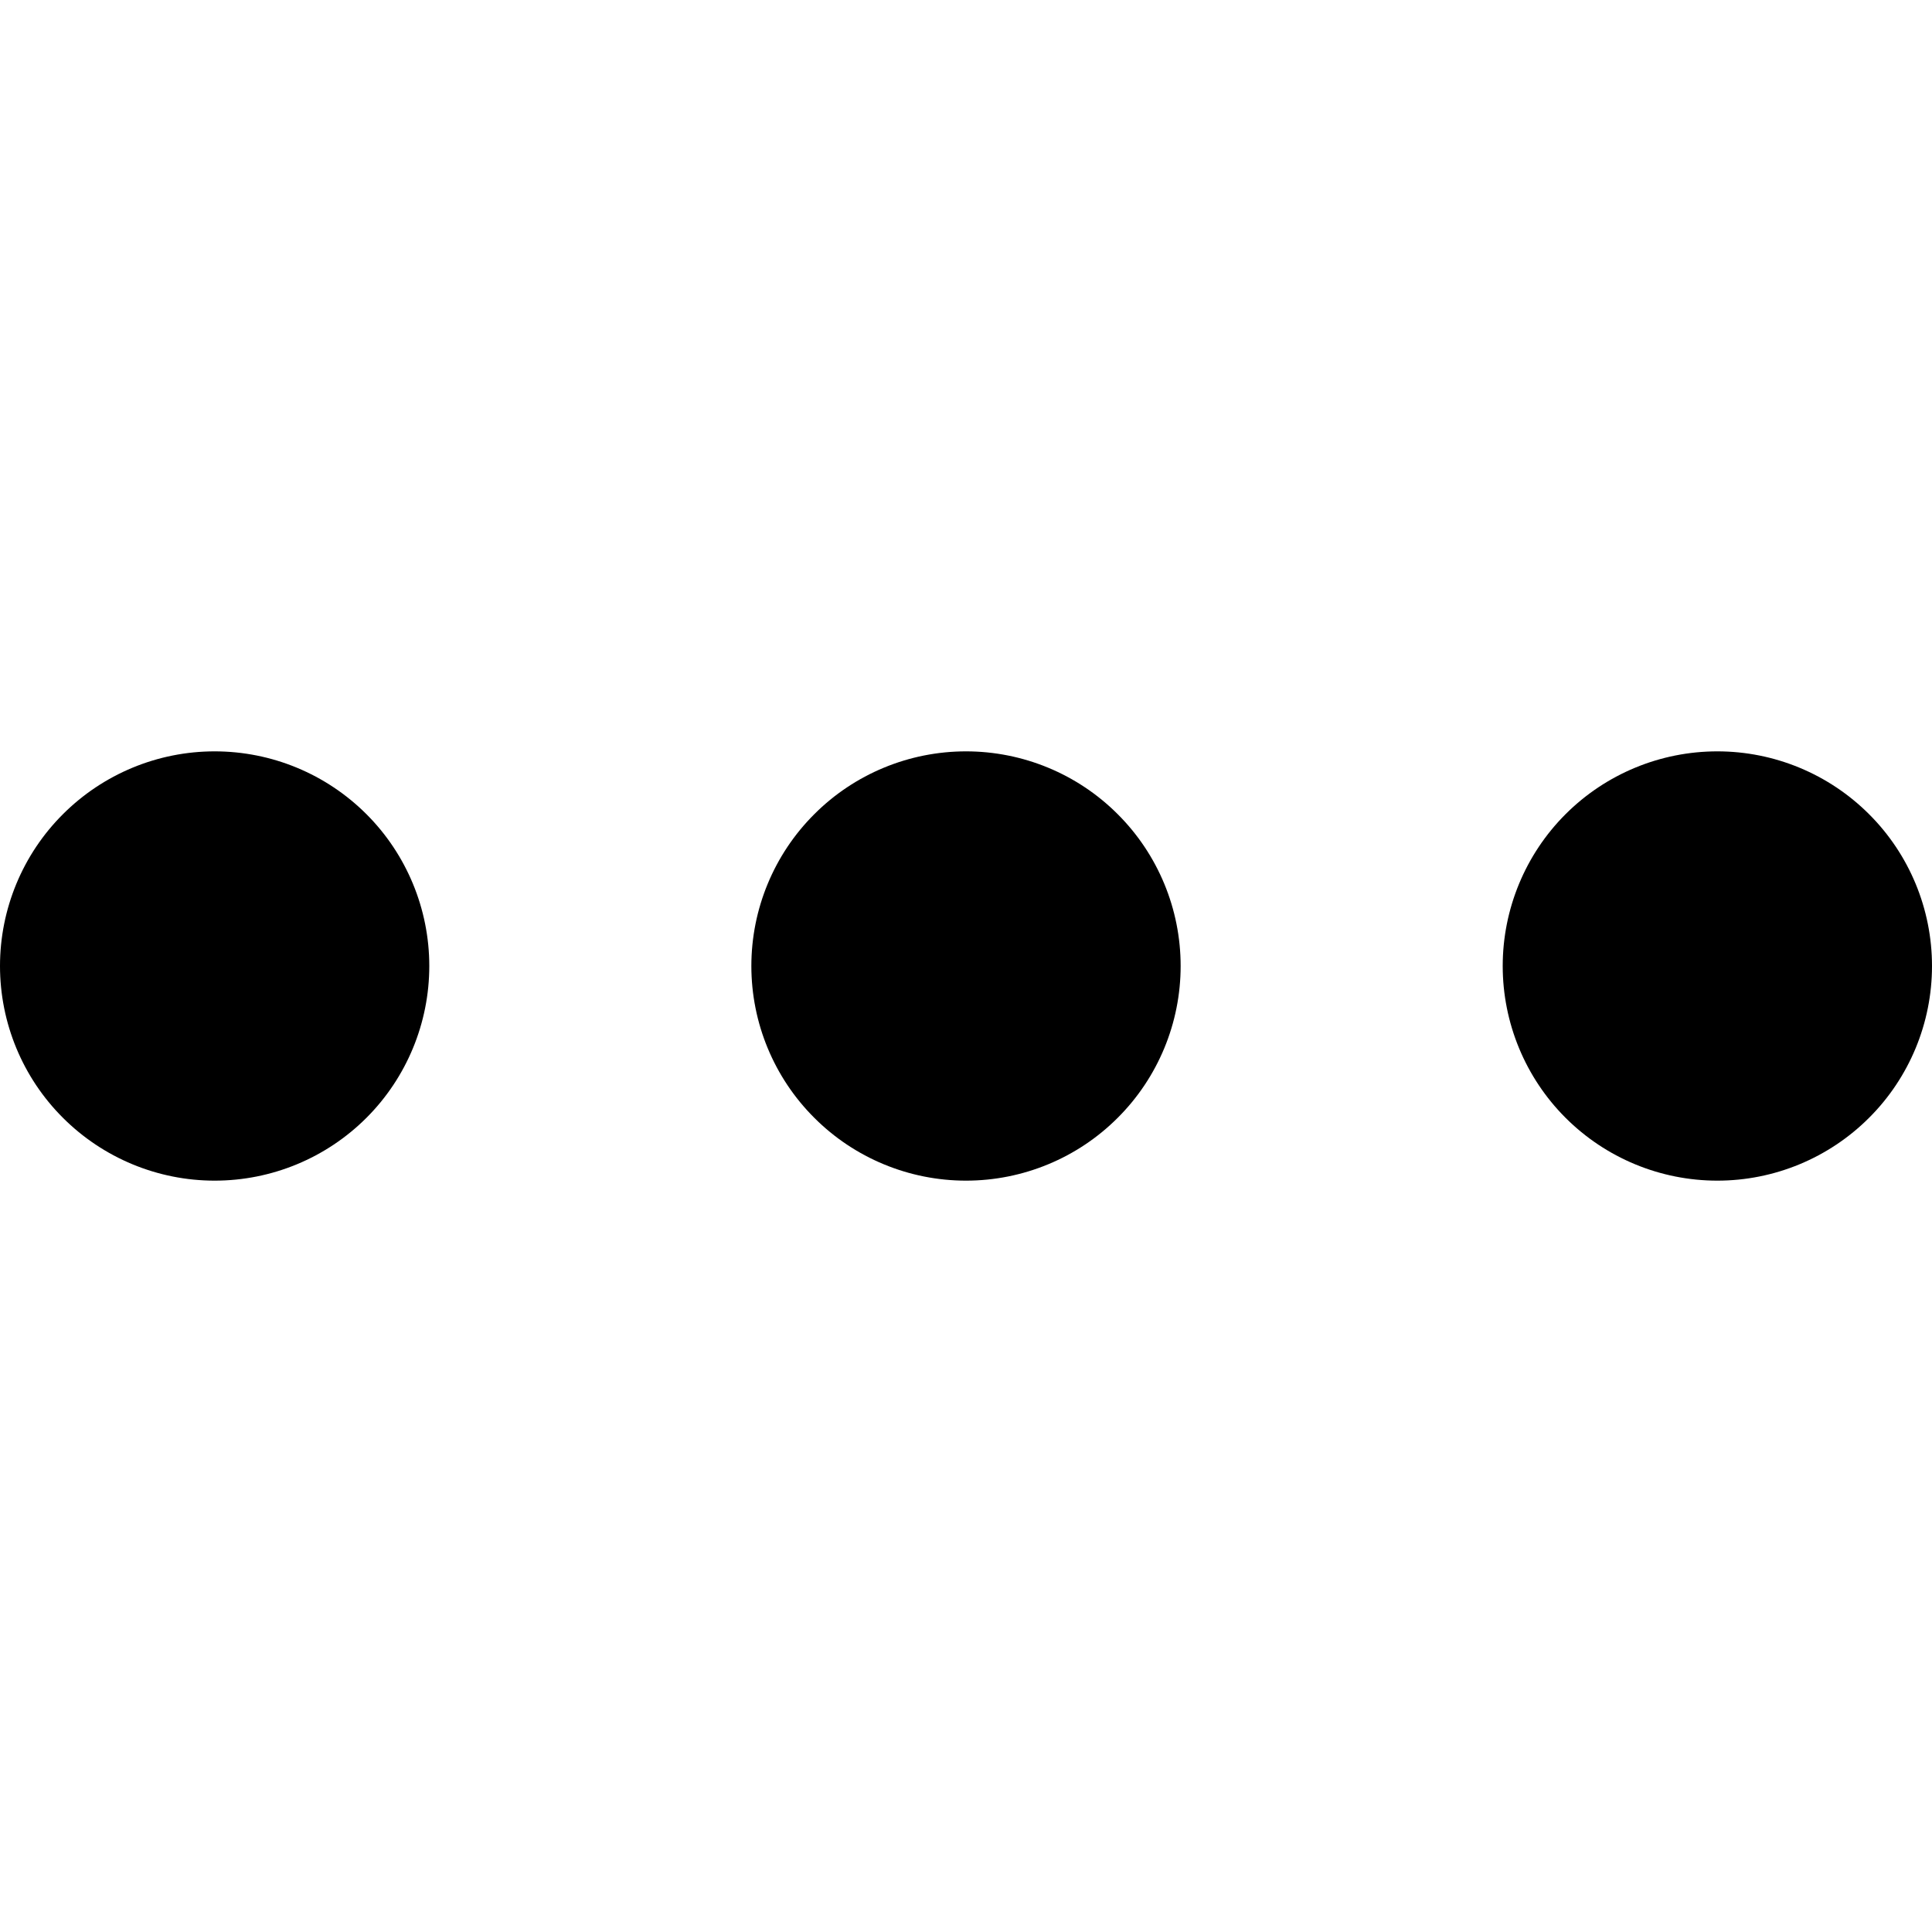
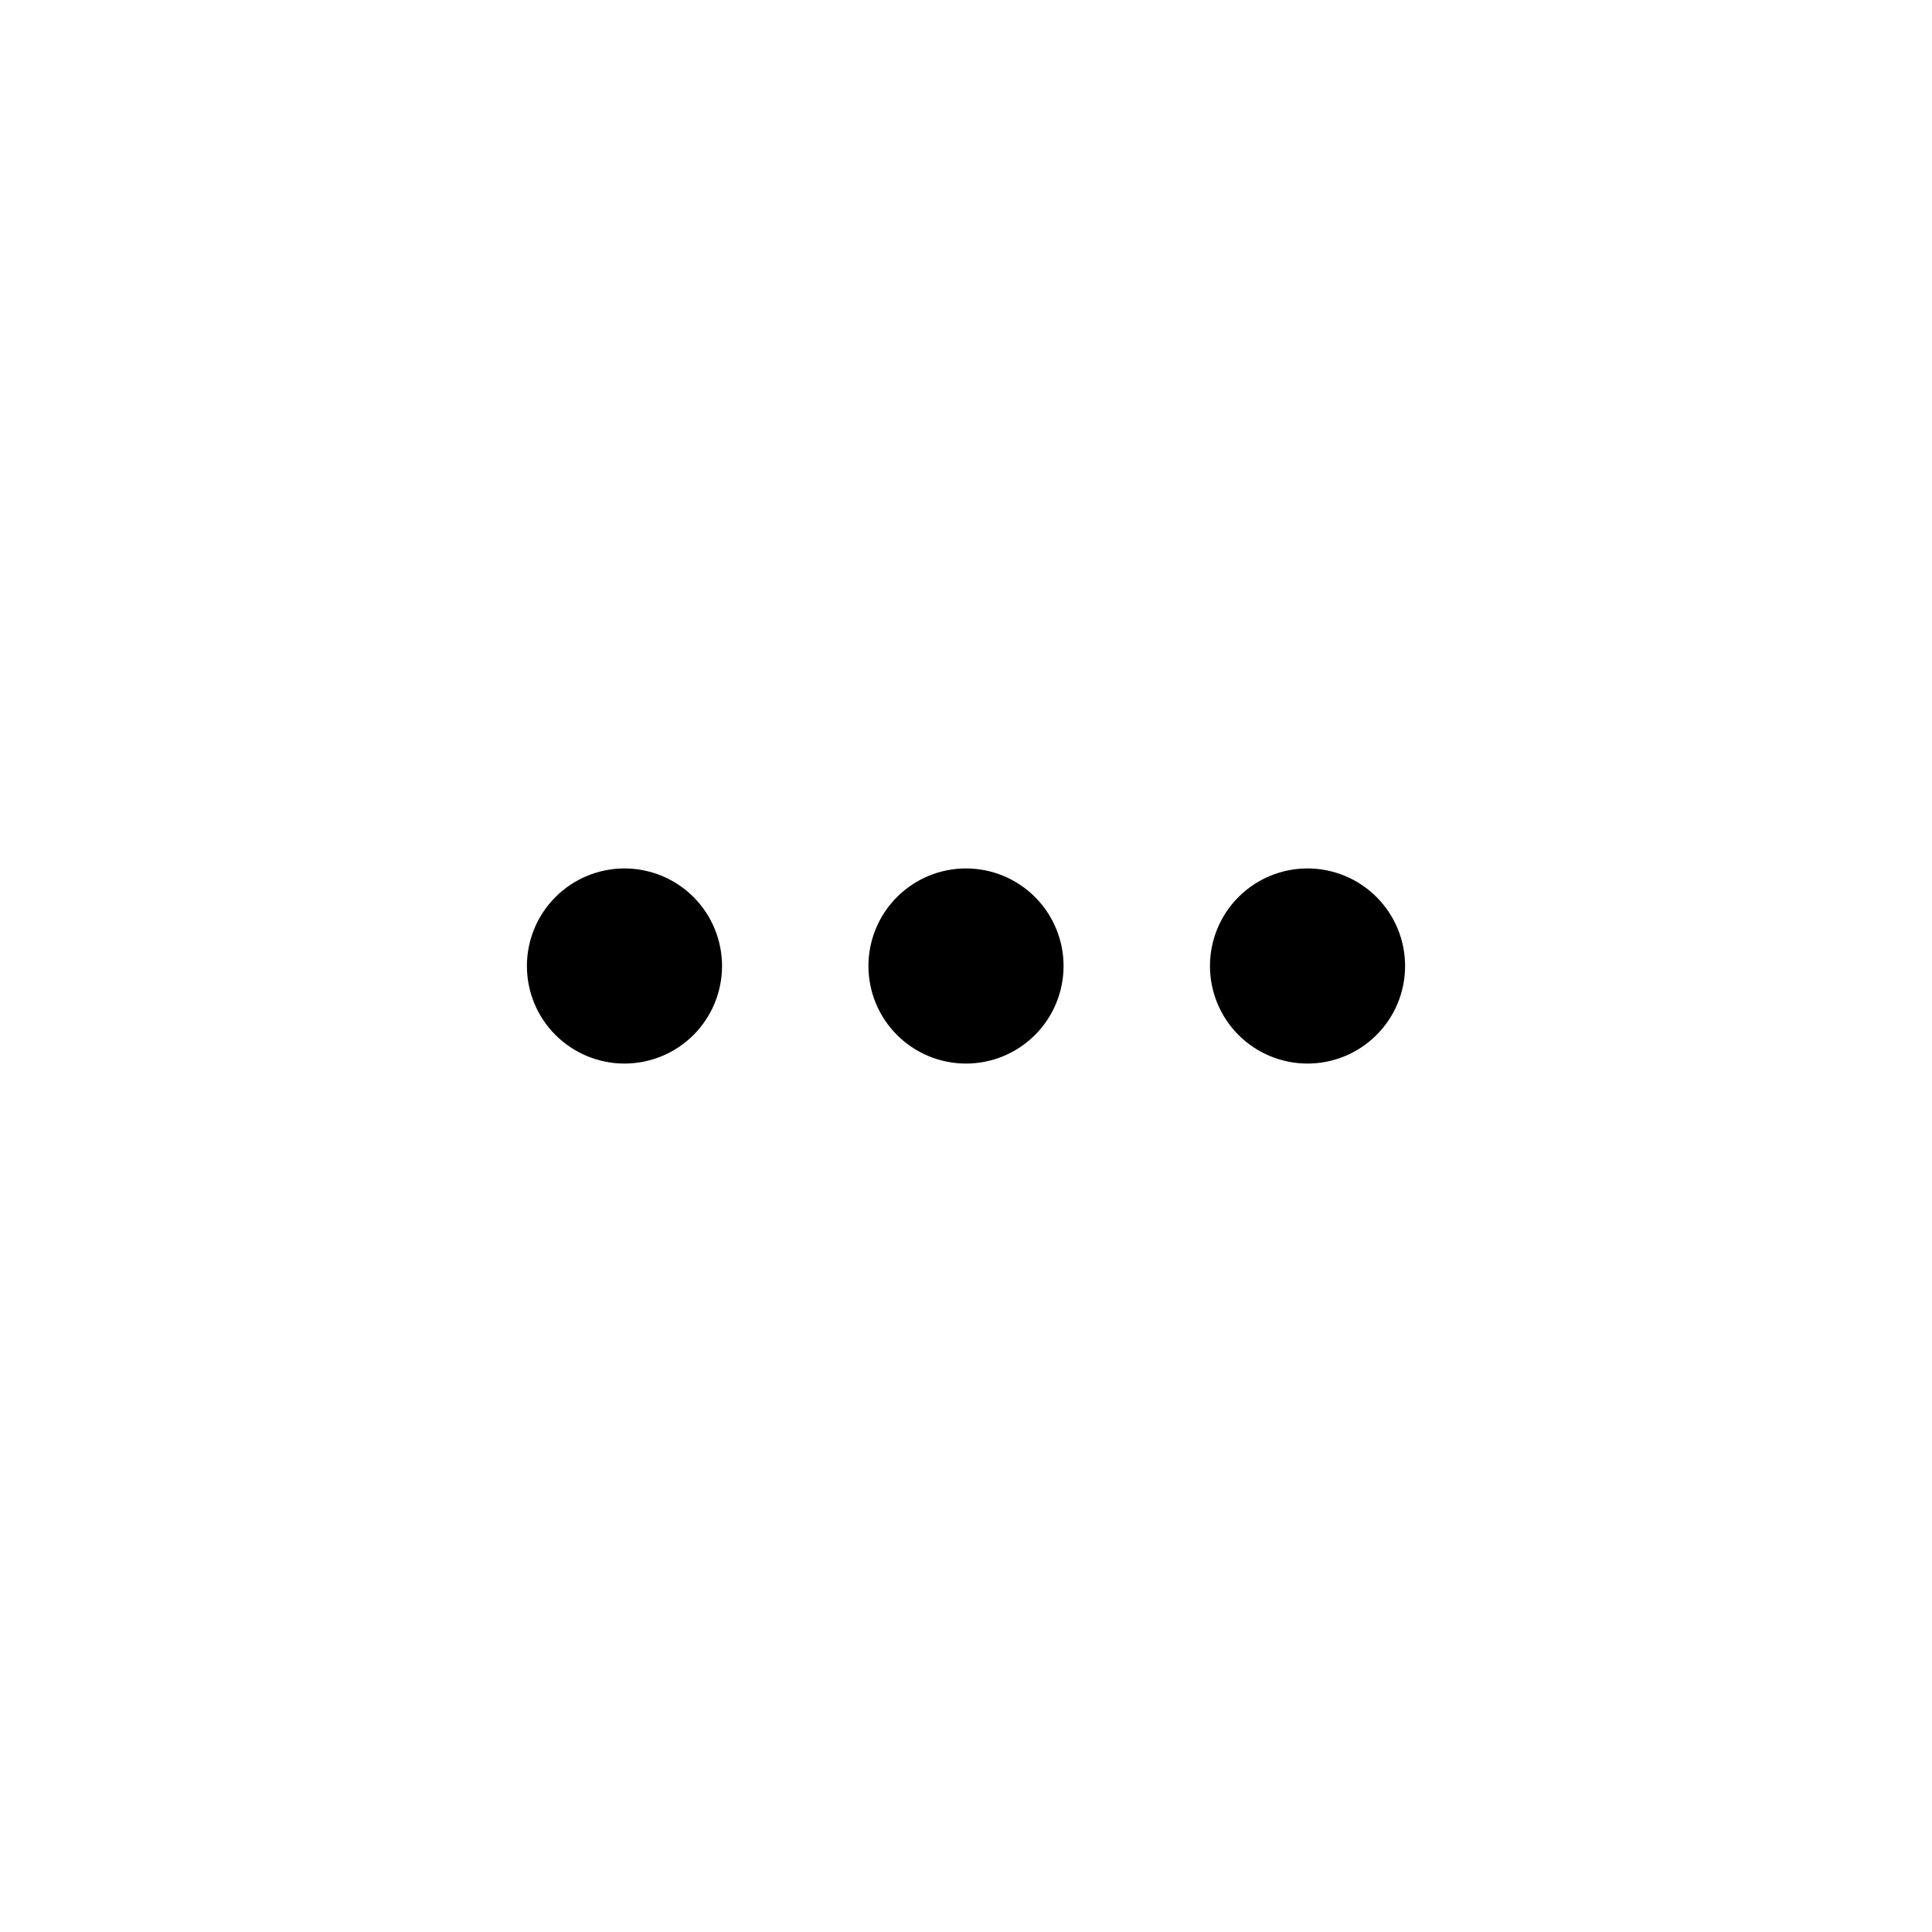
- <svg xmlns="http://www.w3.org/2000/svg" width="20" height="20" viewBox="0 0 20 20" fill="none">
-   <g id="solar:menu-dots-bold">
-     <path id="Vector" d="M4.444 10C4.444 10.589 4.21 11.155 3.794 11.571C3.377 11.988 2.812 12.222 2.222 12.222C1.633 12.222 1.068 11.988 0.651 11.571C0.234 11.155 0 10.589 0 10C0 9.411 0.234 8.845 0.651 8.429C1.068 8.012 1.633 7.778 2.222 7.778C2.812 7.778 3.377 8.012 3.794 8.429C4.21 8.845 4.444 9.411 4.444 10ZM12.222 10C12.222 10.589 11.988 11.155 11.571 11.571C11.155 11.988 10.589 12.222 10 12.222C9.411 12.222 8.845 11.988 8.429 11.571C8.012 11.155 7.778 10.589 7.778 10C7.778 9.411 8.012 8.845 8.429 8.429C8.845 8.012 9.411 7.778 10 7.778C10.589 7.778 11.155 8.012 11.571 8.429C11.988 8.845 12.222 9.411 12.222 10ZM20 10C20 10.589 19.766 11.155 19.349 11.571C18.932 11.988 18.367 12.222 17.778 12.222C17.188 12.222 16.623 11.988 16.206 11.571C15.79 11.155 15.556 10.589 15.556 10C15.556 9.411 15.79 8.845 16.206 8.429C16.623 8.012 17.188 7.778 17.778 7.778C18.367 7.778 18.932 8.012 19.349 8.429C19.766 8.845 20 9.411 20 10Z" fill="black" />
-   </g>
+ <svg xmlns="http://www.w3.org/2000/svg" width="44" height="44" viewBox="0 0 44 44" fill="none">
+   <path d="M16.444 22C16.444 22.589 16.21 23.155 15.794 23.571C15.377 23.988 14.812 24.222 14.222 24.222C13.633 24.222 13.068 23.988 12.651 23.571C12.234 23.155 12 22.589 12 22C12 21.411 12.234 20.845 12.651 20.429C13.068 20.012 13.633 19.778 14.222 19.778C14.812 19.778 15.377 20.012 15.794 20.429C16.21 20.845 16.444 21.411 16.444 22ZM24.222 22C24.222 22.589 23.988 23.155 23.571 23.571C23.155 23.988 22.589 24.222 22 24.222C21.411 24.222 20.845 23.988 20.429 23.571C20.012 23.155 19.778 22.589 19.778 22C19.778 21.411 20.012 20.845 20.429 20.429C20.845 20.012 21.411 19.778 22 19.778C22.589 19.778 23.155 20.012 23.571 20.429C23.988 20.845 24.222 21.411 24.222 22ZM32 22C32 22.589 31.766 23.155 31.349 23.571C30.932 23.988 30.367 24.222 29.778 24.222C29.188 24.222 28.623 23.988 28.206 23.571C27.79 23.155 27.556 22.589 27.556 22C27.556 21.411 27.79 20.845 28.206 20.429C28.623 20.012 29.188 19.778 29.778 19.778C30.367 19.778 30.932 20.012 31.349 20.429C31.766 20.845 32 21.411 32 22Z" fill="black" />
</svg>
